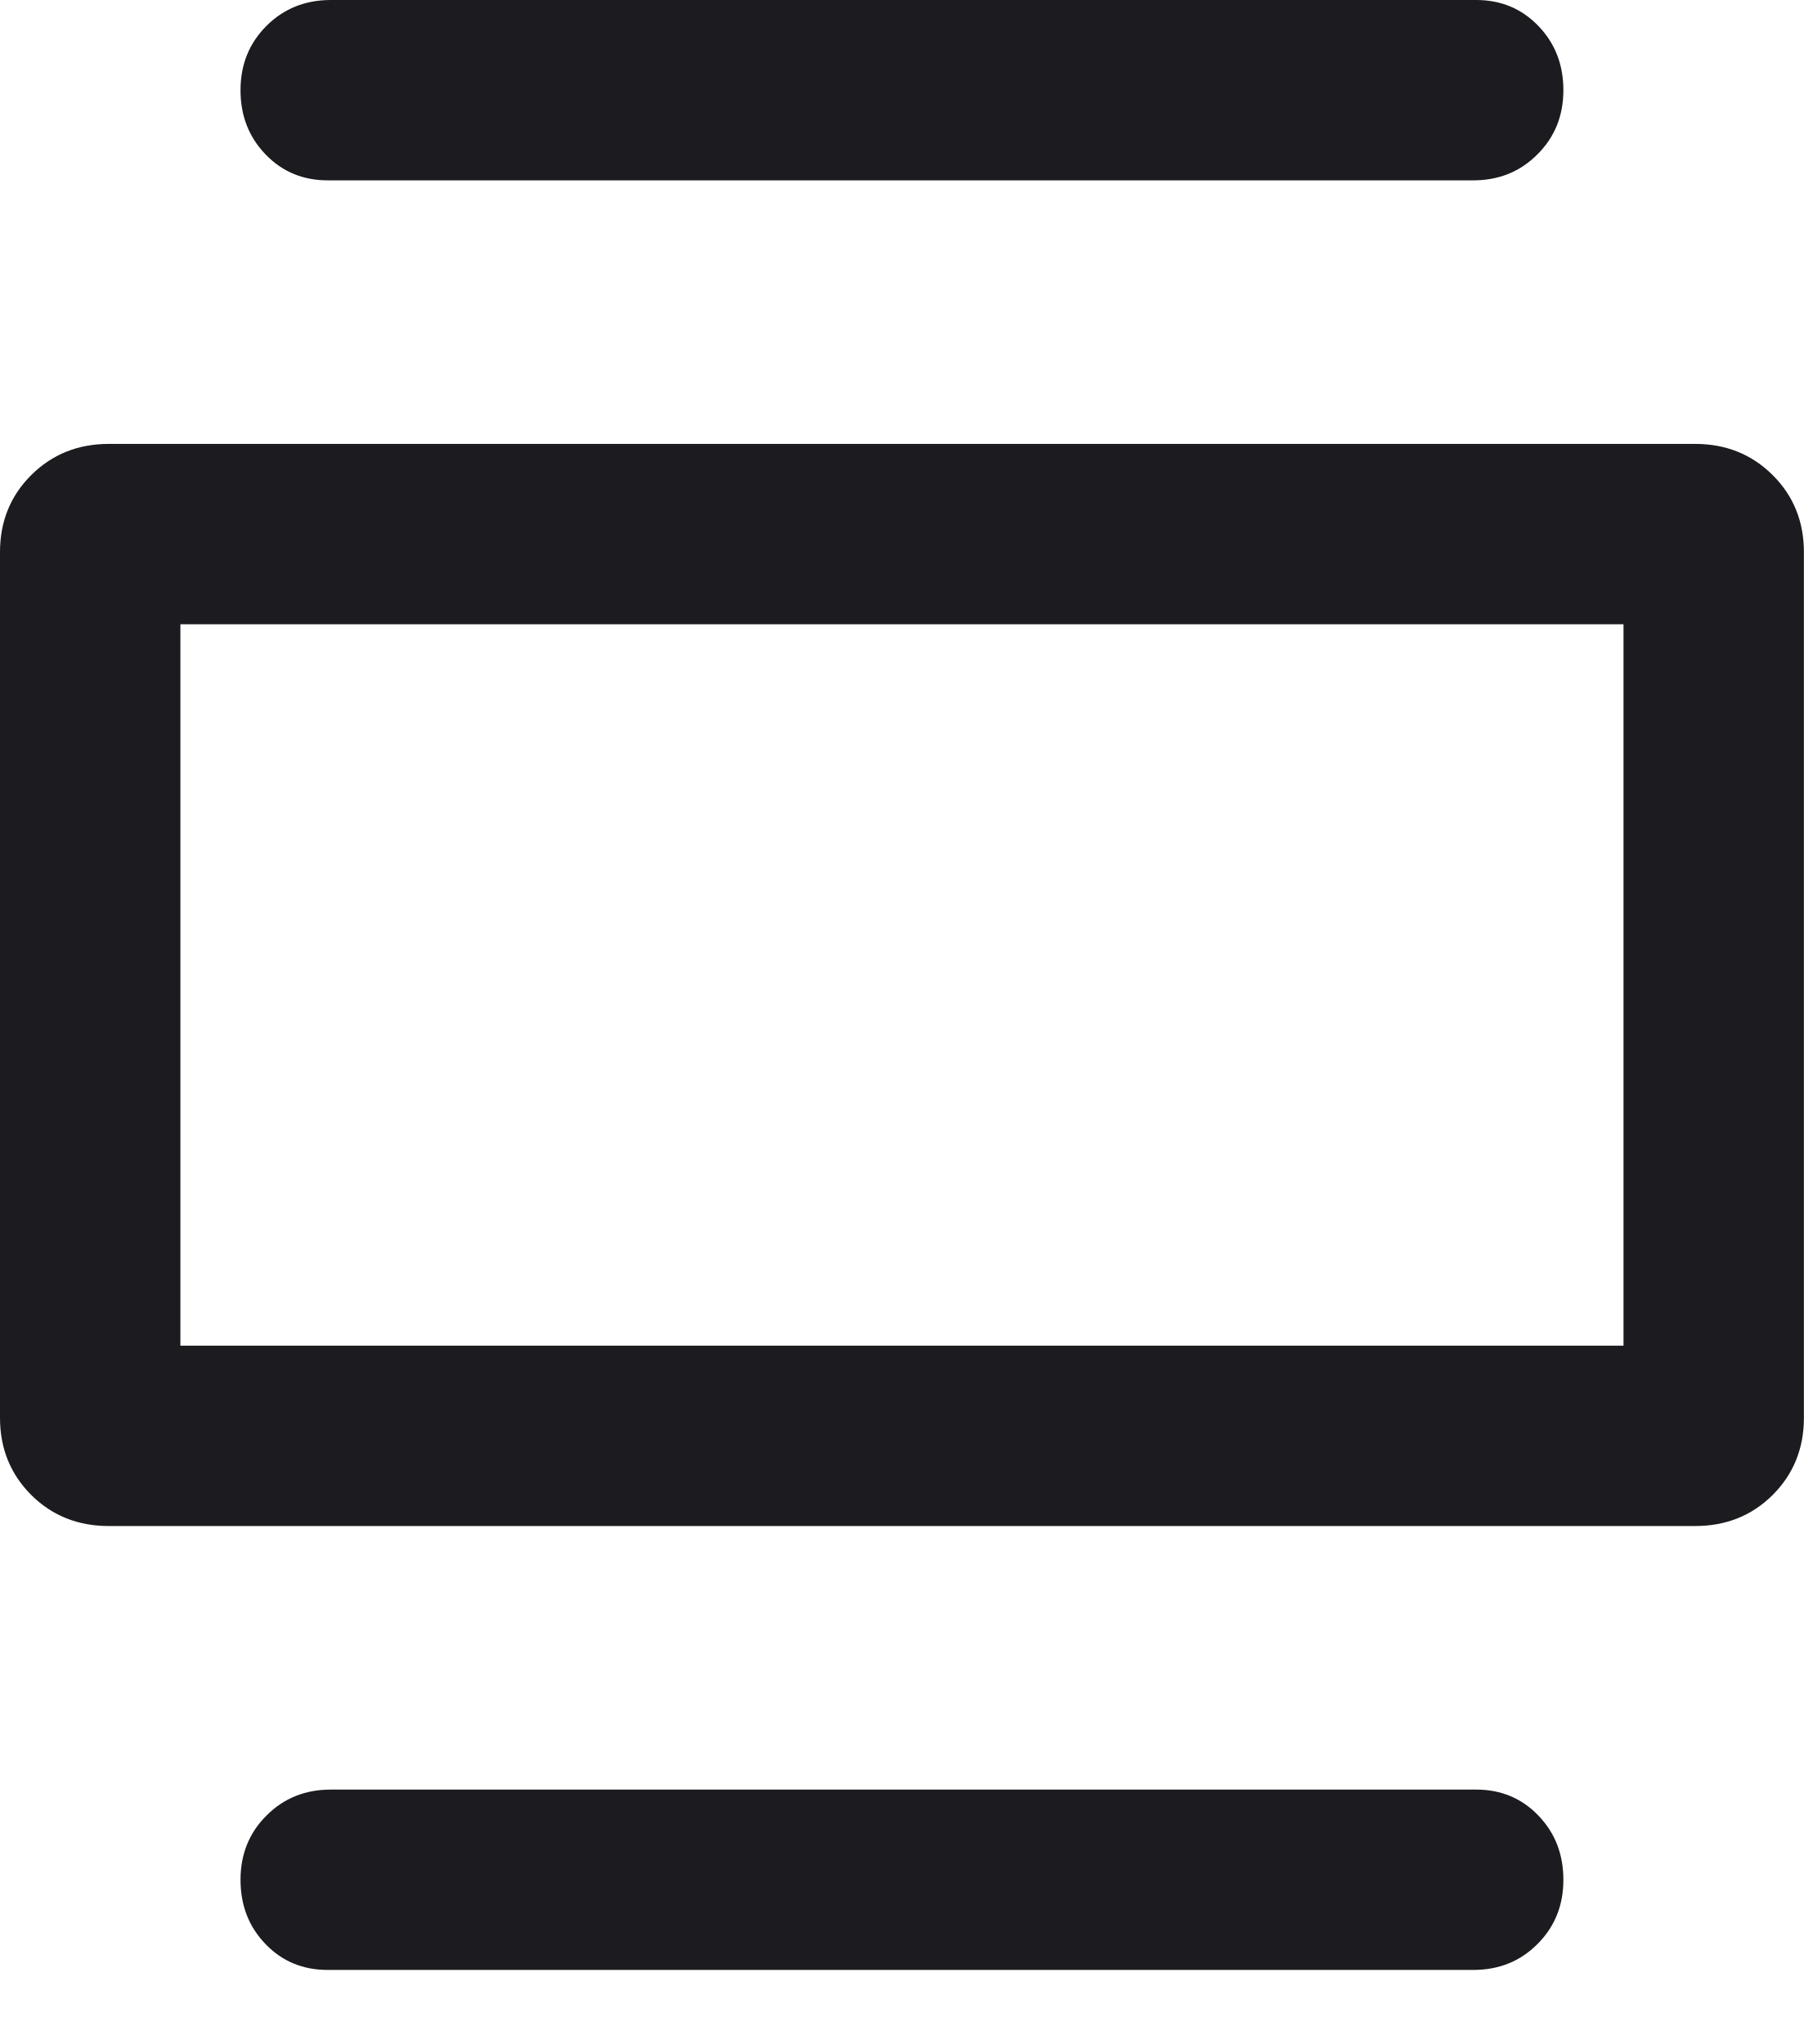
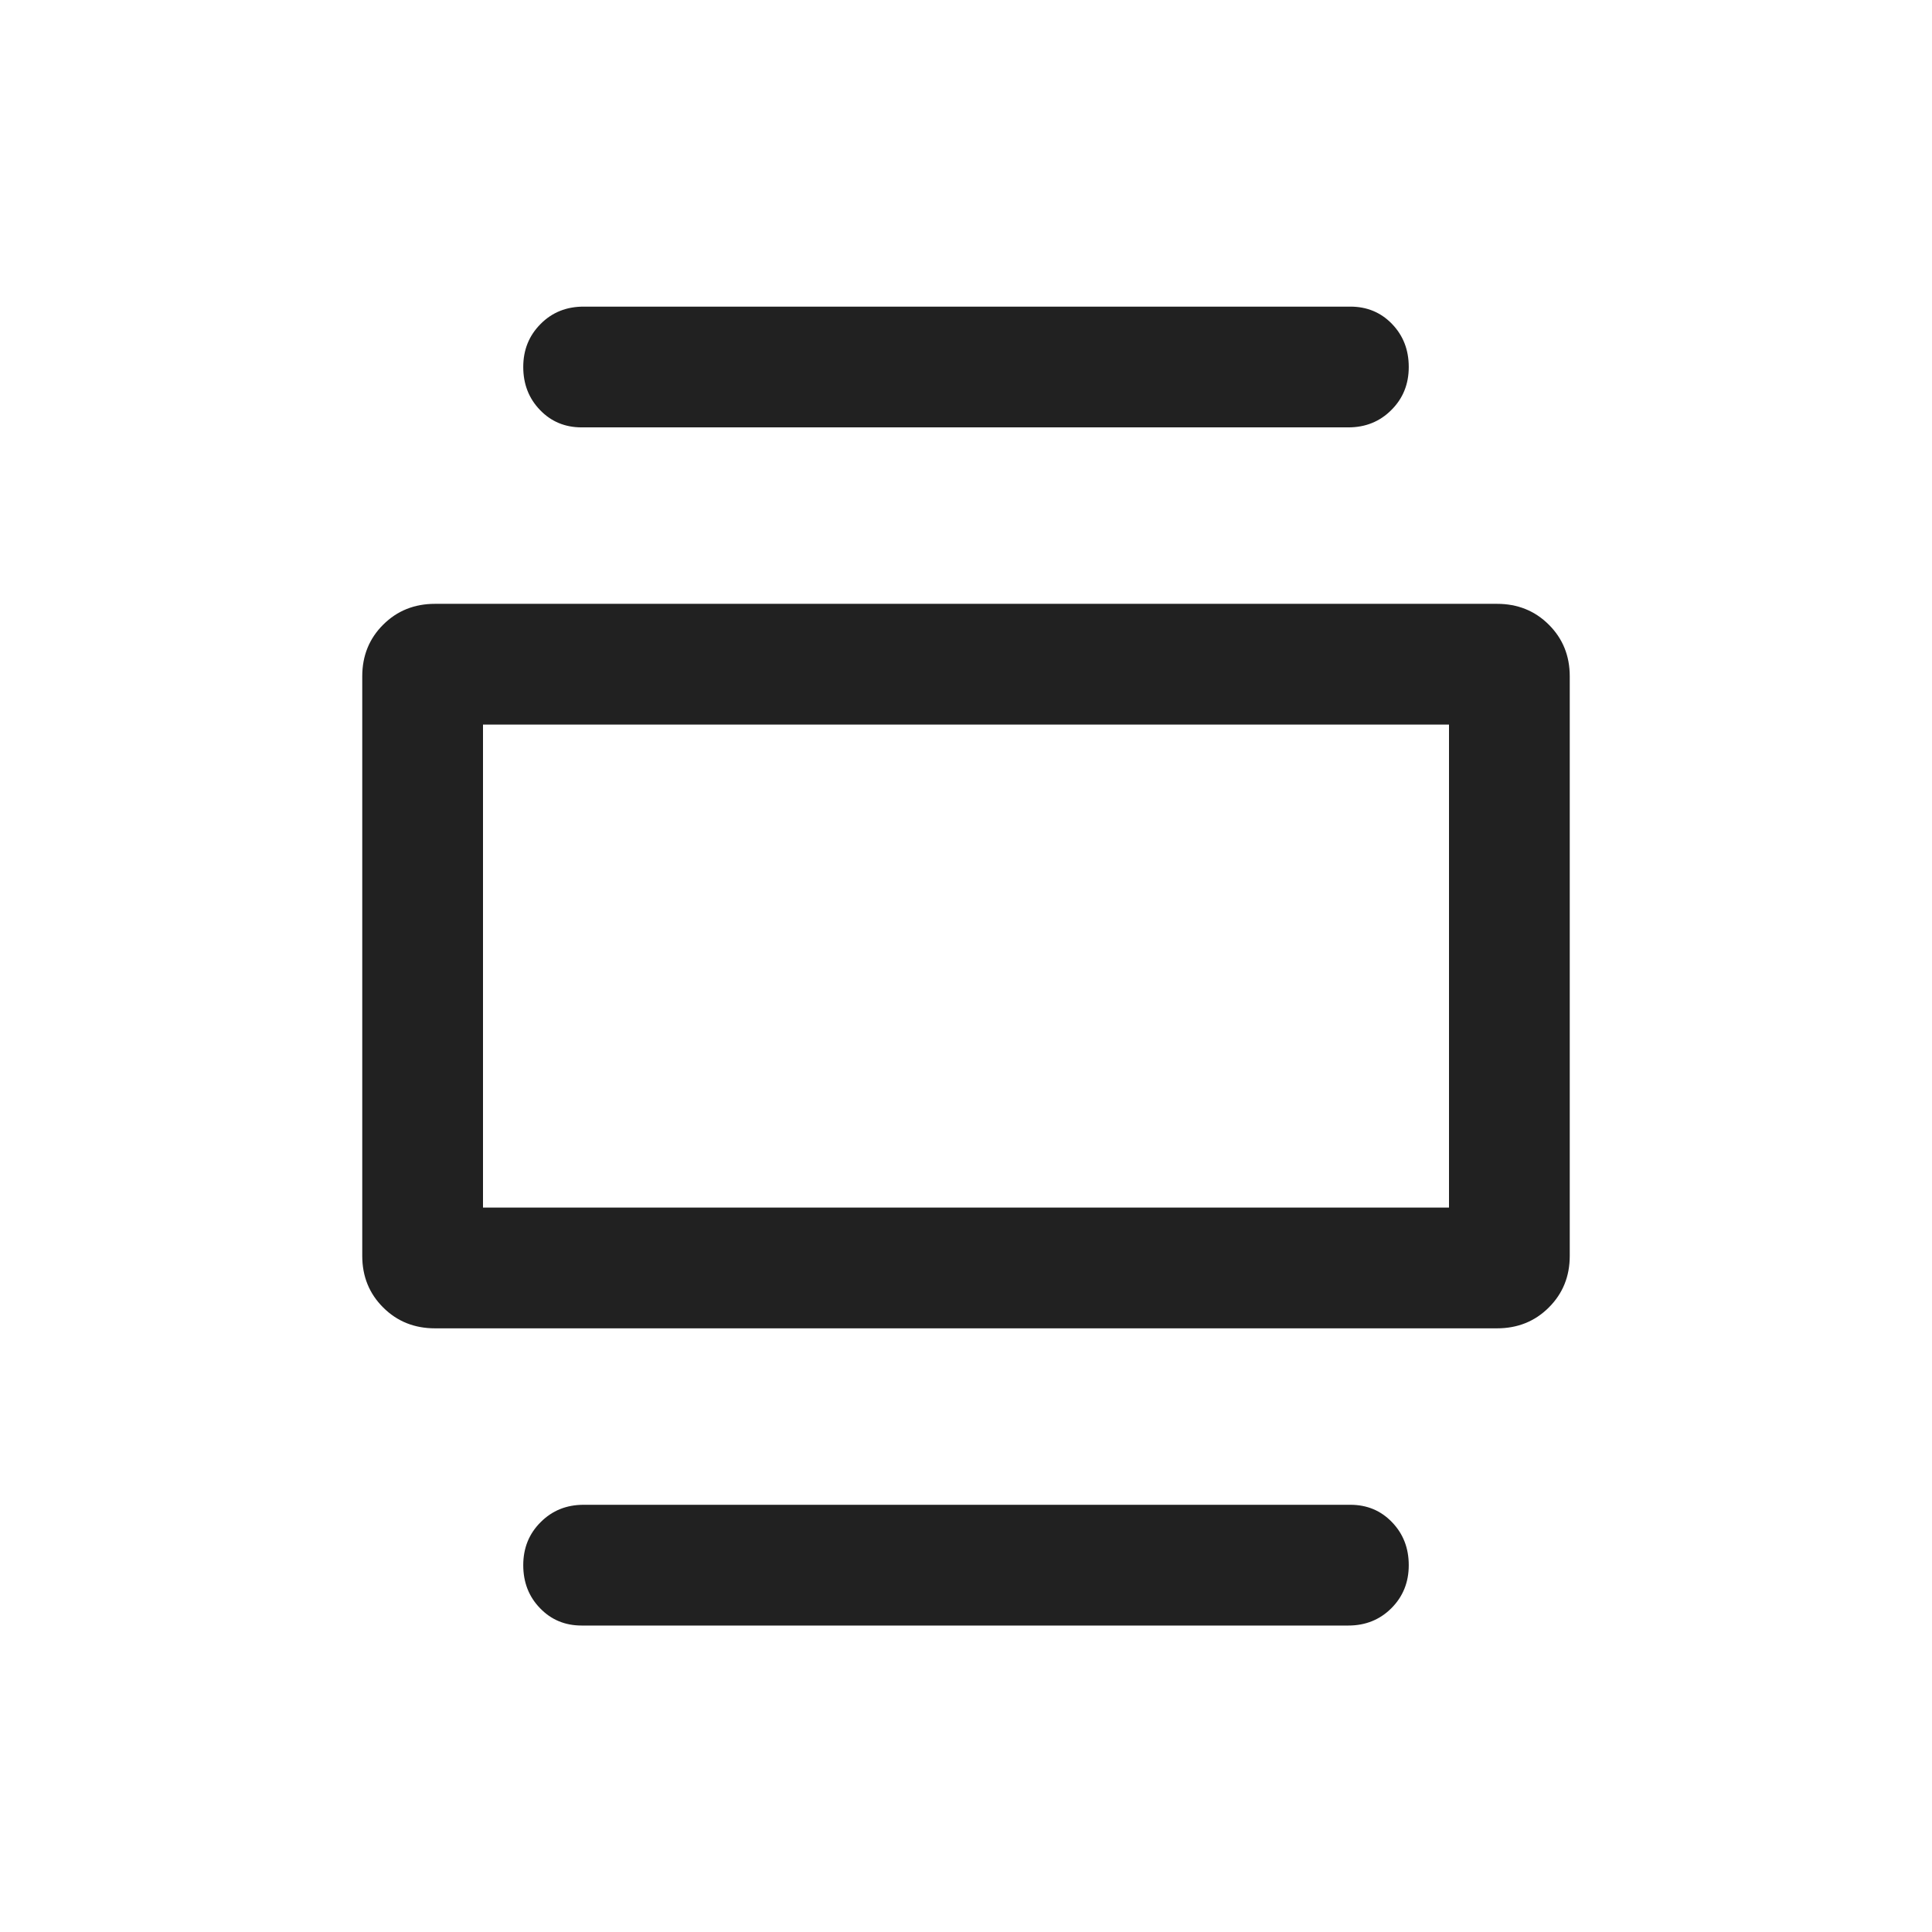
- <svg xmlns="http://www.w3.org/2000/svg" width="15" height="17" viewBox="0 0 15 17" fill="none">
-   <path d="M-2.00723e-07 4.592C-1.89576e-07 4.337 0.087 4.123 0.26 3.951C0.433 3.779 0.648 3.692 0.904 3.692L14.096 3.692C14.352 3.692 14.567 3.779 14.74 3.951C14.913 4.123 15 4.337 15 4.592L15 11.793C15 12.047 14.913 12.261 14.74 12.434C14.567 12.606 14.352 12.692 14.096 12.692L0.904 12.692C0.648 12.692 0.433 12.606 0.26 12.434C0.087 12.261 -5.26602e-07 12.047 -5.15456e-07 11.792L-2.00723e-07 4.592ZM2.75 -5.35465e-07L12.275 -1.19114e-07C12.481 -1.10094e-07 12.654 0.072 12.792 0.216C12.931 0.36 13 0.538 13 0.75C13 0.963 12.928 1.141 12.784 1.284C12.641 1.428 12.463 1.5 12.25 1.5L2.725 1.5C2.519 1.5 2.346 1.428 2.208 1.284C2.069 1.14 2 0.962 2 0.75C2 0.537 2.072 0.359 2.216 0.215C2.359 0.072 2.538 -5.44753e-07 2.75 -5.35465e-07ZM2.75 14.884L12.275 14.884C12.481 14.884 12.654 14.956 12.792 15.1C12.931 15.244 13 15.422 13 15.635C13 15.847 12.928 16.026 12.784 16.169C12.641 16.313 12.463 16.384 12.25 16.384L2.725 16.384C2.519 16.384 2.346 16.313 2.208 16.169C2.069 16.025 2 15.847 2 15.634C2 15.422 2.072 15.243 2.216 15.1C2.359 14.956 2.538 14.884 2.75 14.884ZM1.5 5.192L1.5 11.192L13.5 11.192L13.5 5.192L1.5 5.192Z" fill="#1C1B1F" />
+ <svg xmlns="http://www.w3.org/2000/svg" width="24" height="24" viewBox="0 0 24 24" fill="none">
+   <mask id="mask0_25839_70759" style="mask-type:alpha" maskUnits="userSpaceOnUse" x="0" y="0" width="24" height="24">
+     <rect x="24" y="1.04907e-06" width="24" height="24" transform="rotate(90 24 1.04907e-06)" fill="#D9D9D9" />
+   </mask>
+   <g mask="url(#mask0_25839_70759)">
+     <path d="M4.5 8.401C4.5 8.146 4.587 7.932 4.76 7.76C4.933 7.587 5.148 7.501 5.404 7.501L18.596 7.501C18.852 7.501 19.067 7.587 19.24 7.76C19.413 7.932 19.5 8.146 19.5 8.401L19.5 15.601C19.5 15.856 19.413 16.07 19.24 16.242C19.067 16.415 18.852 16.501 18.596 16.501L5.404 16.501C5.148 16.501 4.933 16.415 4.76 16.242C4.587 16.07 4.5 15.856 4.5 15.601L4.5 8.401ZM7.25 3.809L16.775 3.809C16.981 3.809 17.154 3.881 17.292 4.024C17.431 4.168 17.5 4.346 17.5 4.559C17.5 4.772 17.428 4.95 17.284 5.093C17.141 5.237 16.962 5.309 16.75 5.309L7.225 5.309C7.019 5.309 6.846 5.237 6.708 5.093C6.569 4.949 6.5 4.771 6.5 4.558C6.5 4.346 6.572 4.168 6.716 4.024C6.859 3.88 7.037 3.809 7.25 3.809ZM7.25 18.693L16.775 18.693C16.981 18.693 17.154 18.765 17.292 18.909C17.431 19.053 17.5 19.231 17.5 19.443C17.5 19.656 17.428 19.834 17.284 19.978C17.141 20.121 16.962 20.193 16.75 20.193L7.225 20.193C7.019 20.193 6.846 20.121 6.708 19.977C6.569 19.834 6.5 19.655 6.5 19.443C6.5 19.23 6.572 19.052 6.716 18.909C6.859 18.765 7.037 18.693 7.25 18.693ZM6 9.001L6 15.001L18 15.001L18 9.001L6 9.001Z" fill="#212121" />
+   </g>
</svg>
